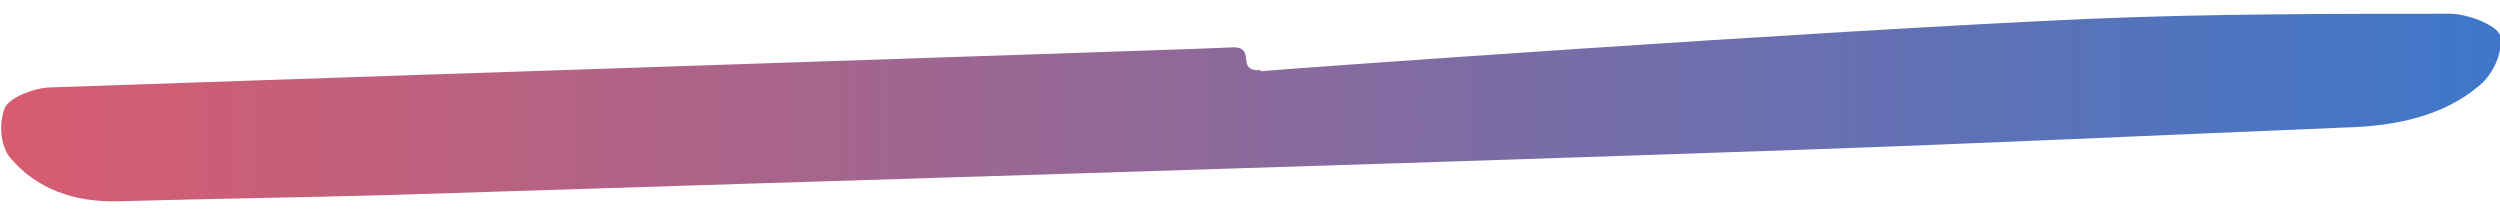
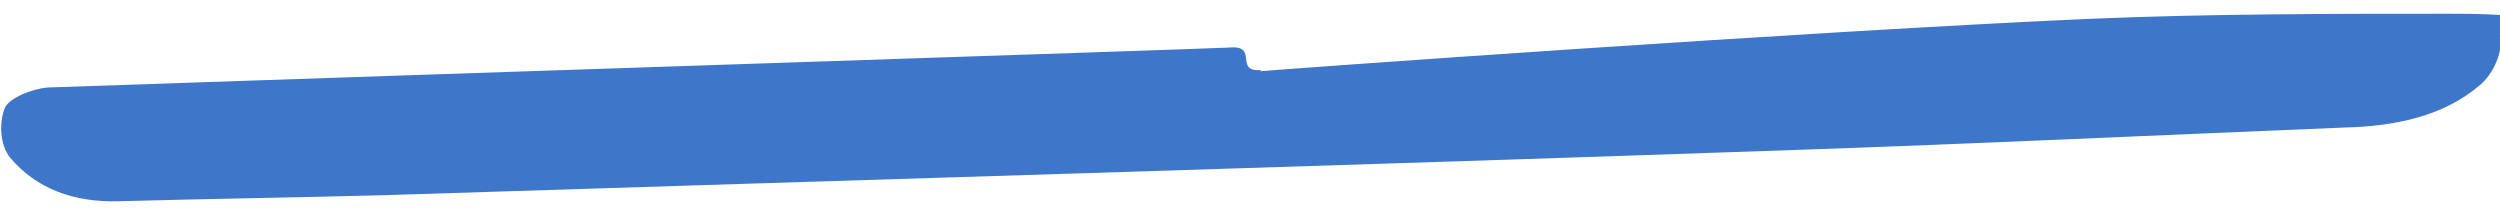
<svg xmlns="http://www.w3.org/2000/svg" version="1.1" viewBox="0 0 200 16.9">
  <defs>
    <style>
      .cls-1 {
        fill: url(#linear-gradient);
      }
    </style>
-     <linearGradient id="linear-gradient" x1="0" y1="8.7" x2="200" y2="8.7" gradientUnits="userSpaceOnUse">
+     <linearGradient id="linear-gradient" x1="0" y1="9.4" x2="200.1" y2="9.4" gradientTransform="translate(0 18) scale(1 -1)" gradientUnits="userSpaceOnUse">
      <stop offset="0" stop-color="#d85c6f" />
-       <stop offset="1" stop-color="#3e77c9" />
+       <stop offset="0" stop-color="#3e77c9" />
    </linearGradient>
  </defs>
  <g>
    <g id="Layer_1">
-       <path class="cls-1" d="M100.8,5.7c2.2-.2,43.8-3.2,66.5-4.2,9.6-.4,19.2-.4,28.7-.4,1.4,0,3.7.9,4,1.7.3,1.2-.5,3.1-1.6,4-2.9,2.5-6.8,3.3-10.8,3.4-14.7.6-29.4,1.3-44.1,1.8-37.4,1.3-74.9,2.4-112.3,3.6-7.2.2-14.5.3-21.7.5-3.6.1-6.6-1-8.7-3.5-.8-1-.9-2.8-.4-4,.4-.8,2.2-1.5,3.4-1.6,31.8-1.1,93-3.1,94.6-3.2,2.3-.2.3,2,2.5,1.8h0Z" />
+       <g id="Layer_1-2" data-name="Layer_1">
+         <path class="cls-1" d="M100.8,5.7c2.2-.2,43.8-3.2,66.5-4.2,9.6-.4,19.2-.4,28.7-.4s3.7.9,4,1.7c.3,1.2-.5,3.1-1.6,4-2.9,2.5-6.8,3.3-10.8,3.4-14.7.6-29.4,1.3-44.1,1.8-37.4,1.3-74.9,2.4-112.3,3.6-7.2.2-14.5.3-21.7.5-3.6.1-6.6-1-8.7-3.5C0,11.6-.1,9.8.4,8.6c.4-.8,2.2-1.5,3.4-1.6,31.8-1.1,93-3.1,94.6-3.2,2.3-.2.3,2,2.5,1.8h0Z" />
+       </g>
    </g>
  </g>
</svg>
